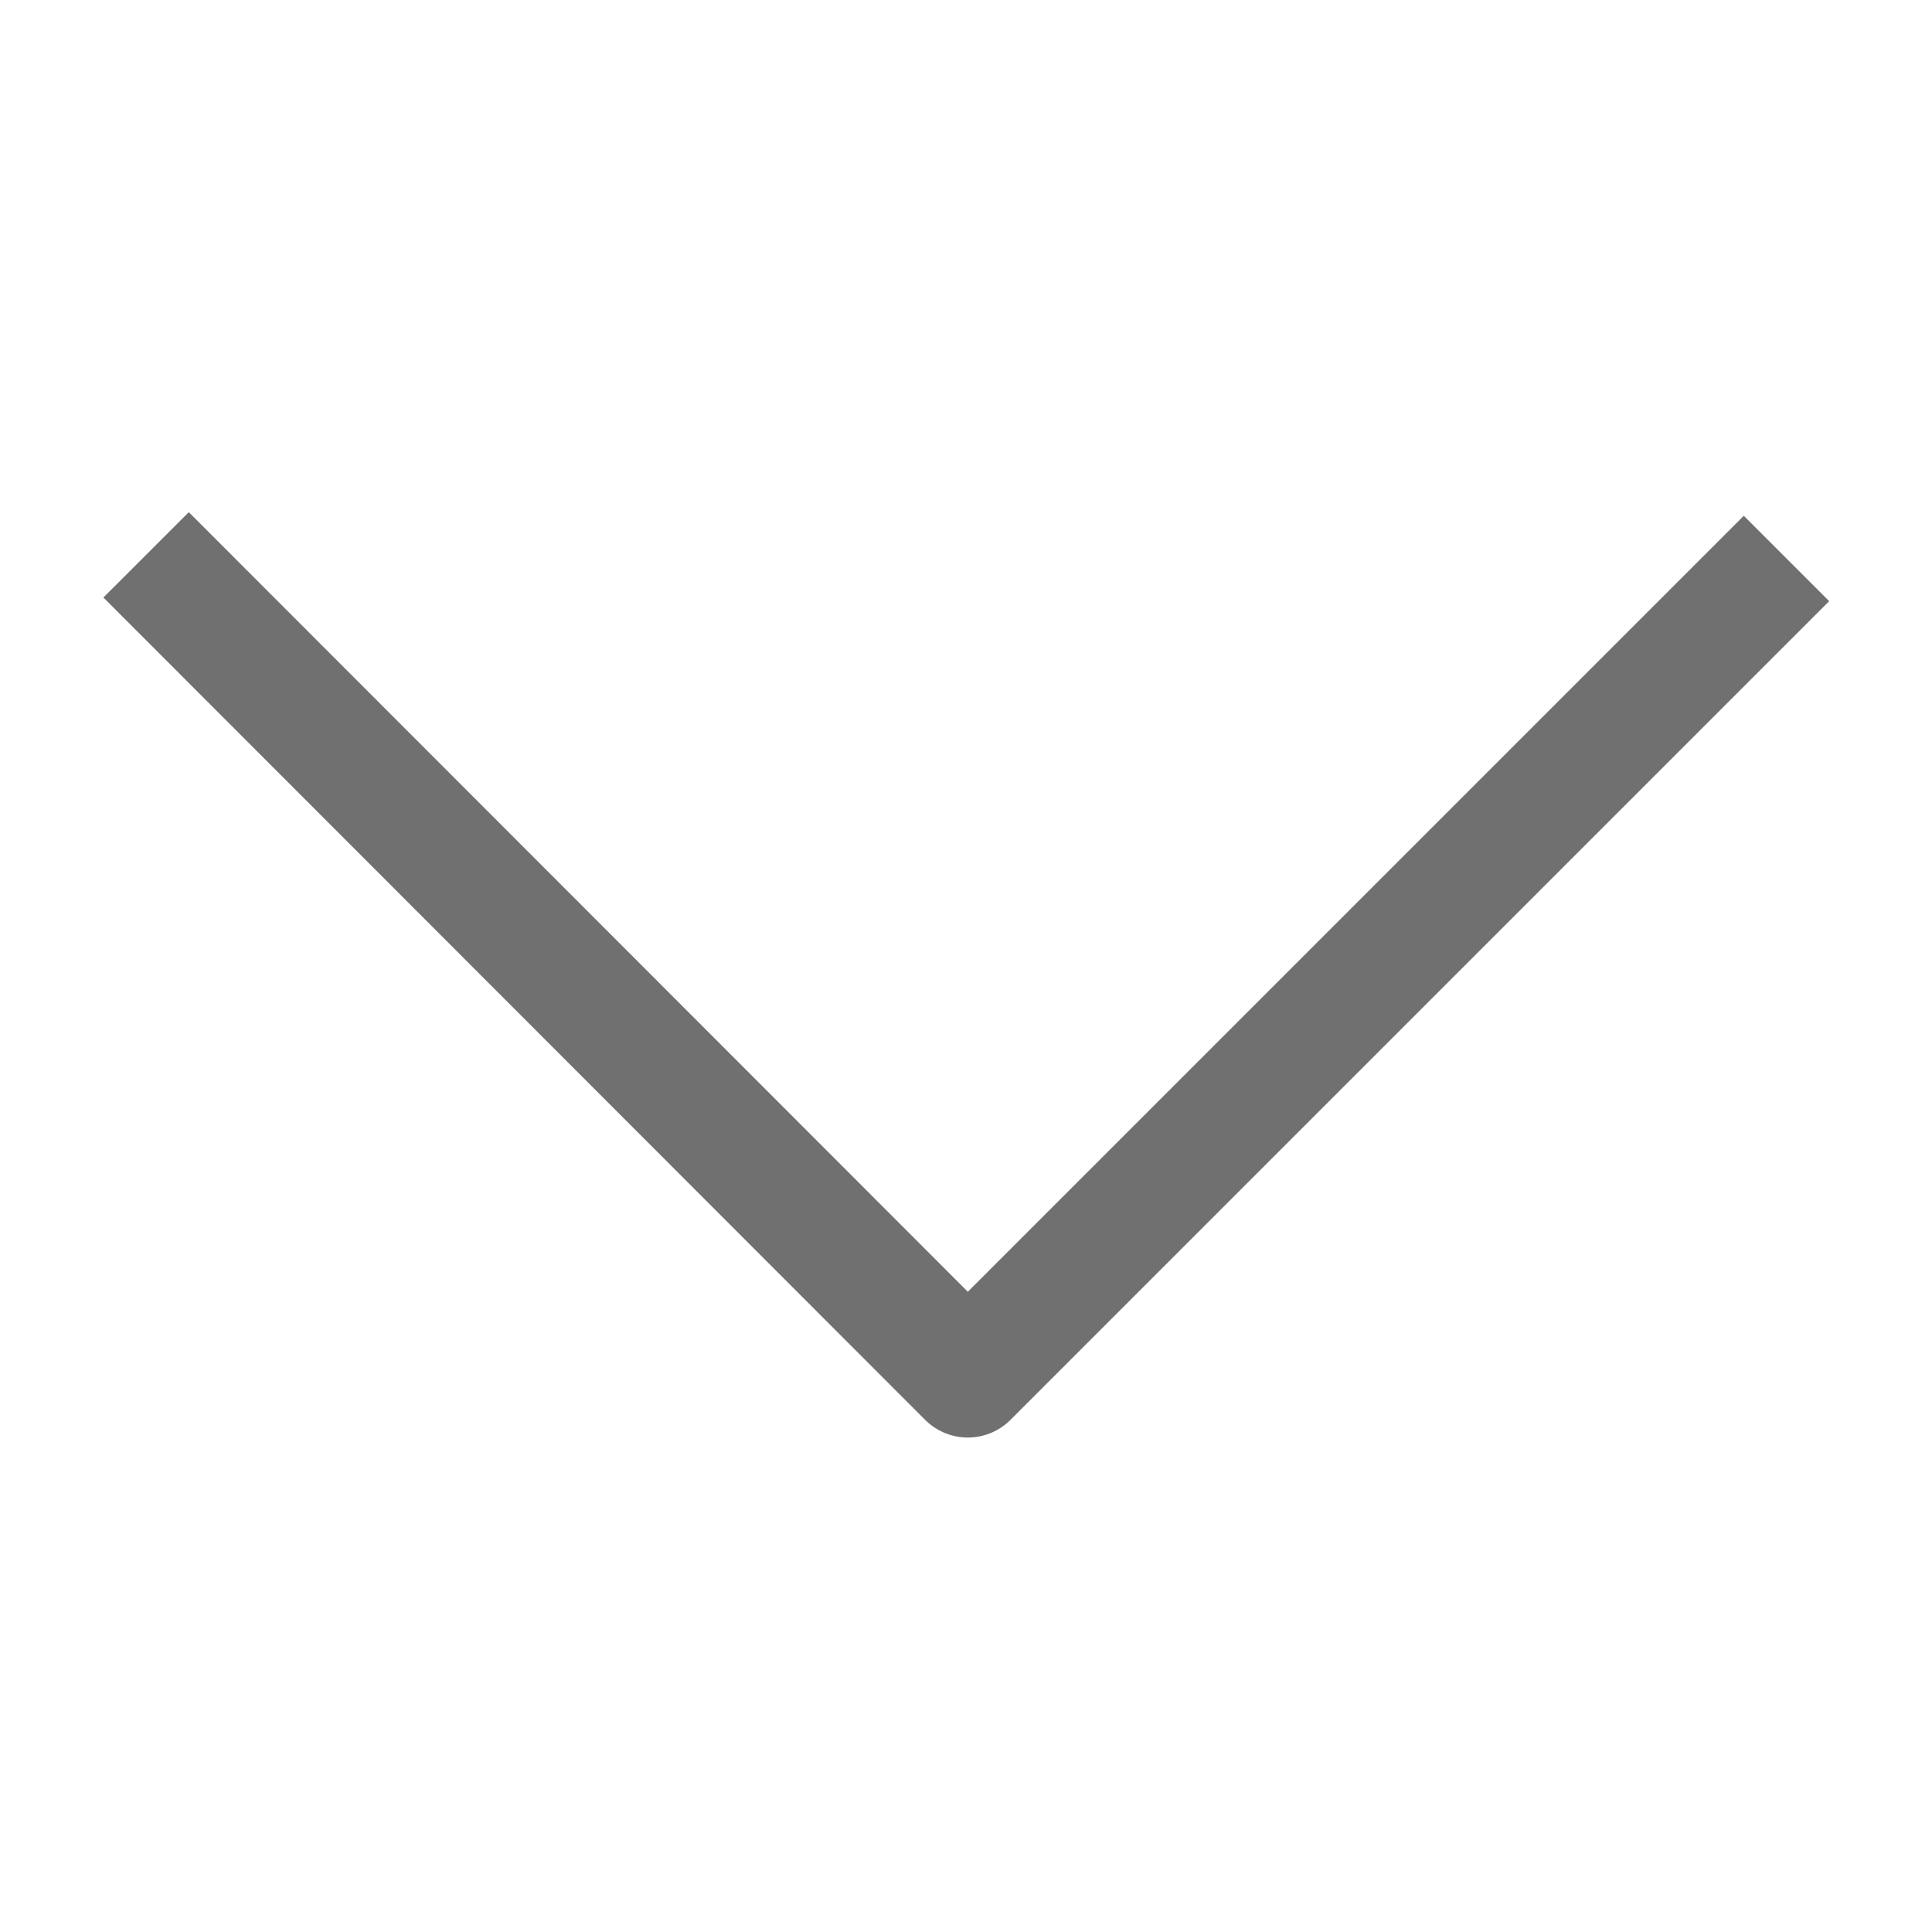
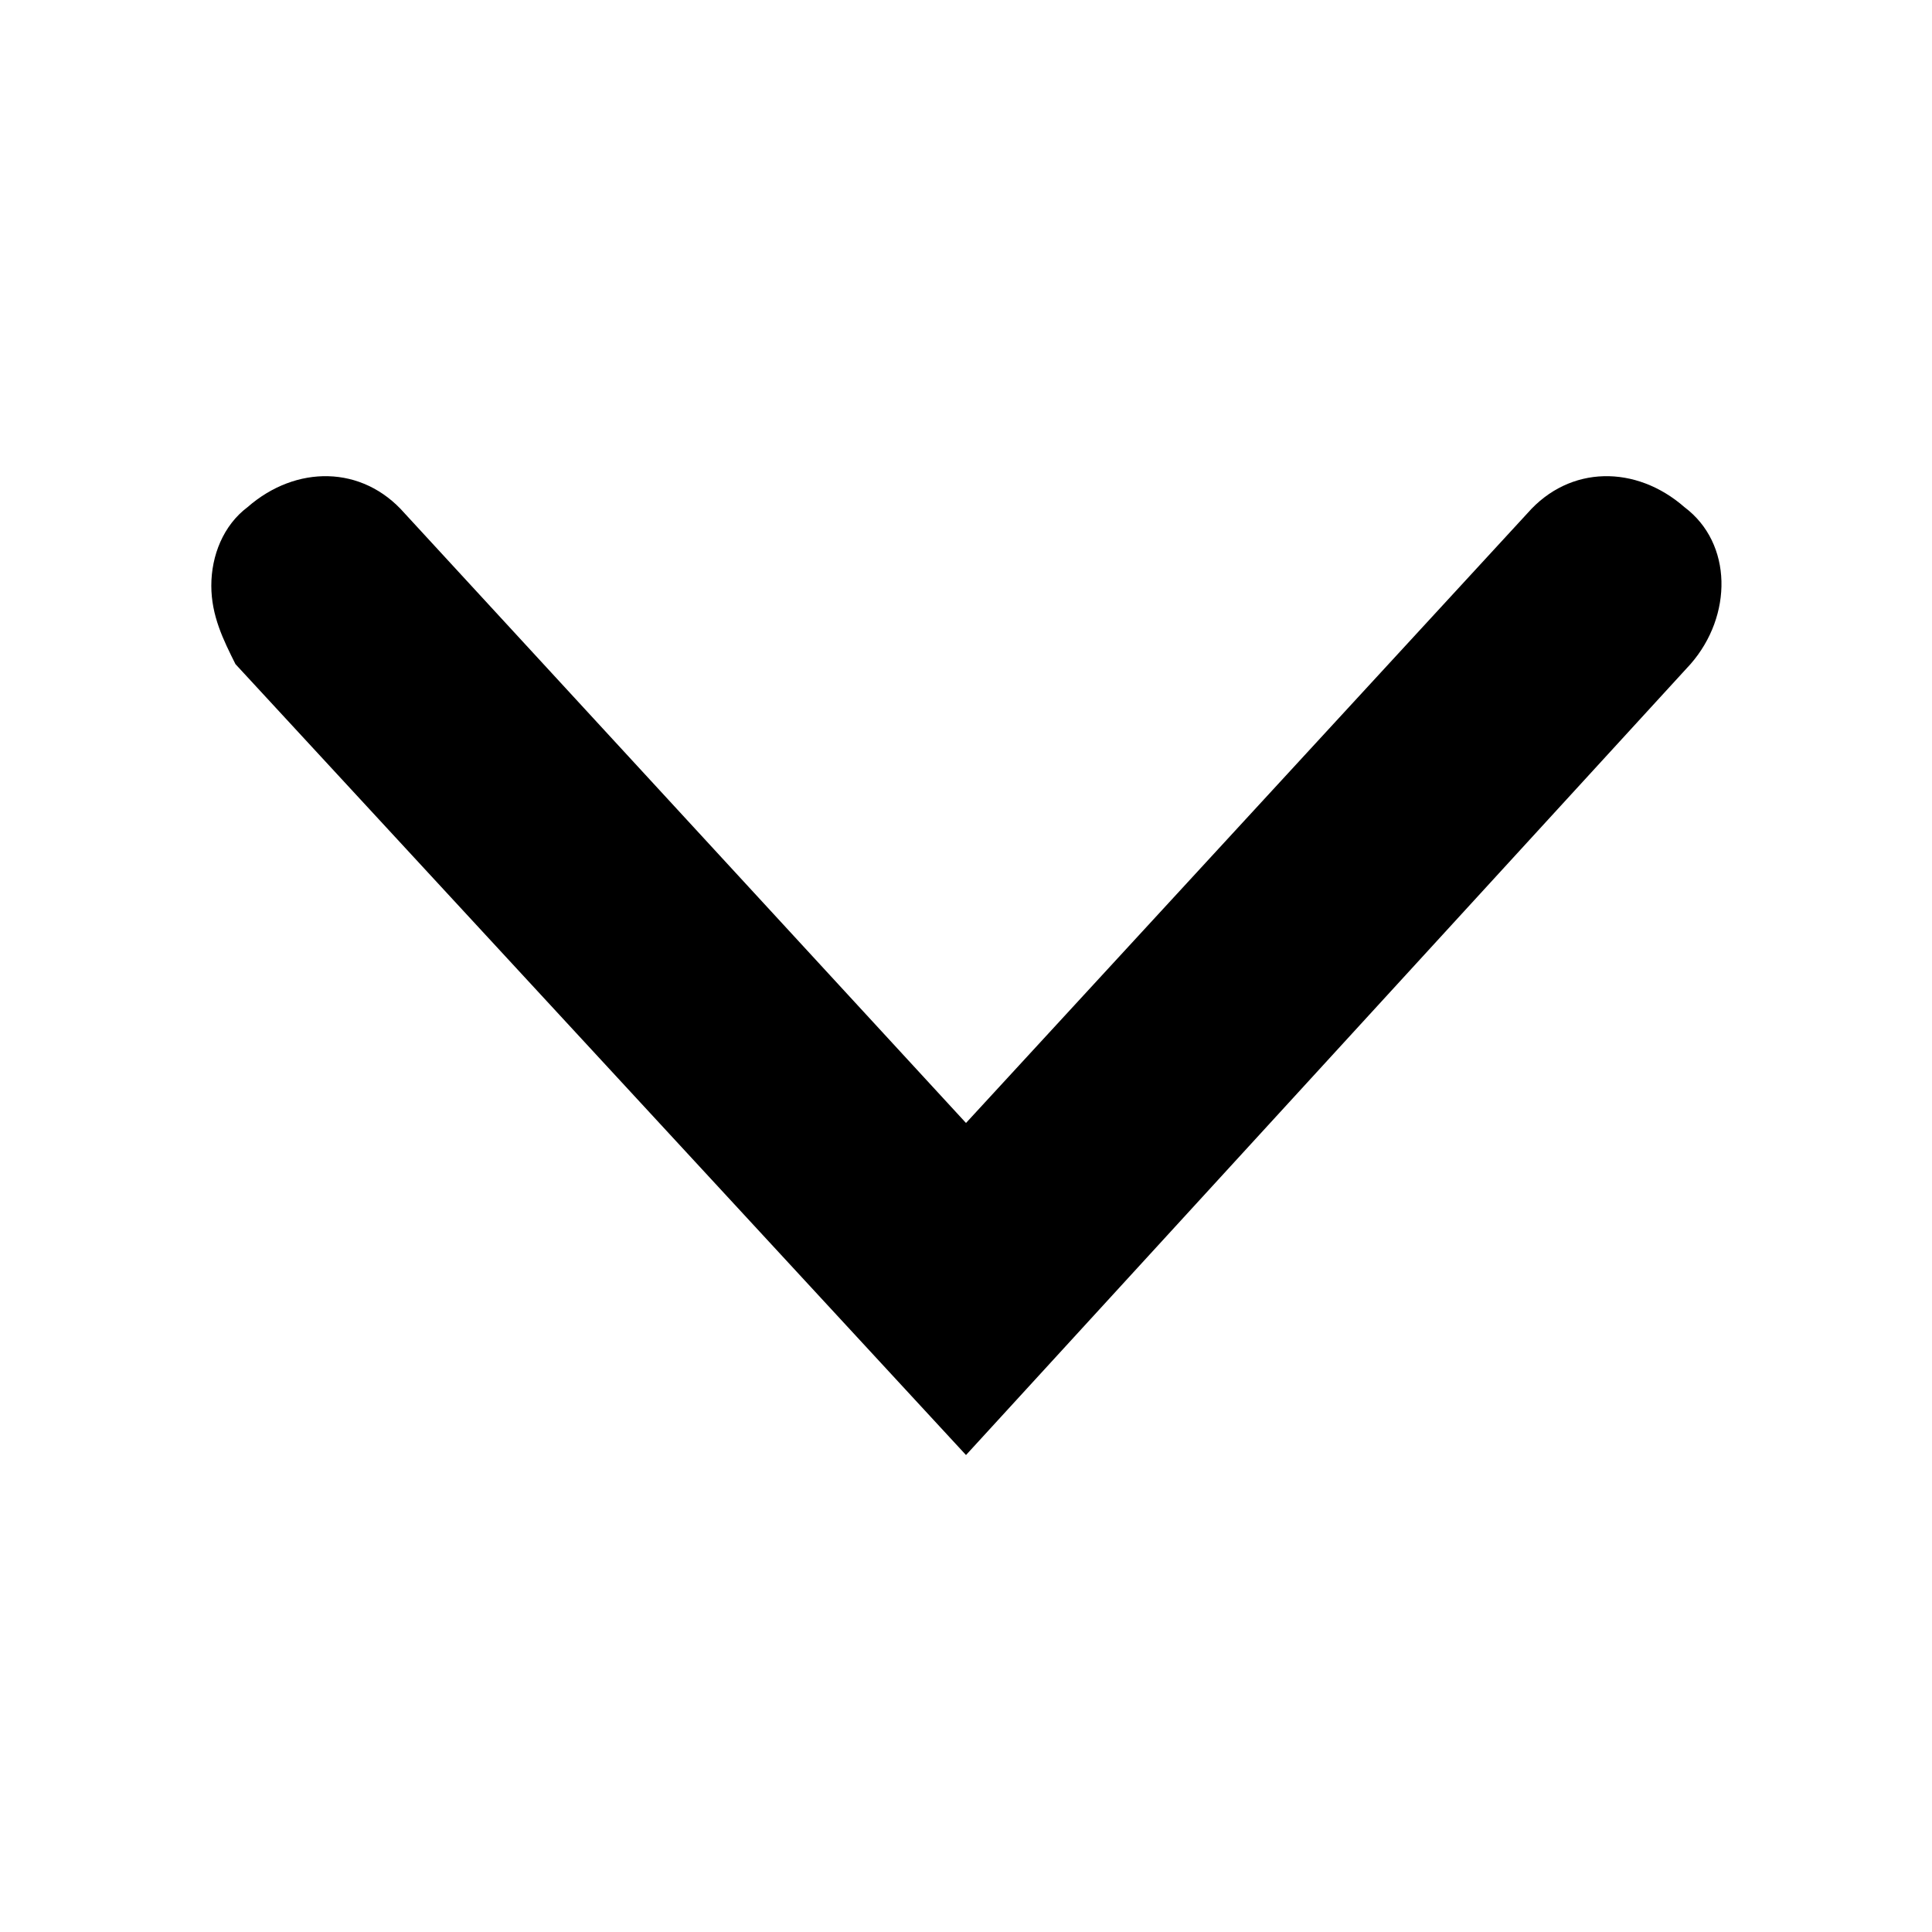
- <svg xmlns="http://www.w3.org/2000/svg" id="cat-pg" viewBox="0 0 32 32">
-   <defs>
-     <style>.cls-1{fill:none;stroke:#707070;stroke-linejoin:round;stroke-width:2px;}</style>
-   </defs>
-   <polyline class="cls-1" points="2.42 9.19 16.03 22.81 29.59 9.25" />
+ <svg xmlns="http://www.w3.org/2000/svg" version="1.1" id="cat-pg" x="0px" y="0px" viewBox="0 0 32 32" style="enable-background:new 0 0 32 32;" xml:space="preserve">
+   <g>
+     <g>
+       <path d="M3.5,9.7c0-0.5,0.2-1,0.6-1.3C4.9,7.7,6,7.7,6.7,8.5L16,18.6l9.3-10.1c0.7-0.8,1.8-0.8,2.6-0.1C28.7,9,28.7,10.2,28,11    L16,24.1L3.9,11C3.7,10.6,3.5,10.2,3.5,9.7z" />
+     </g>
+   </g>
</svg>
